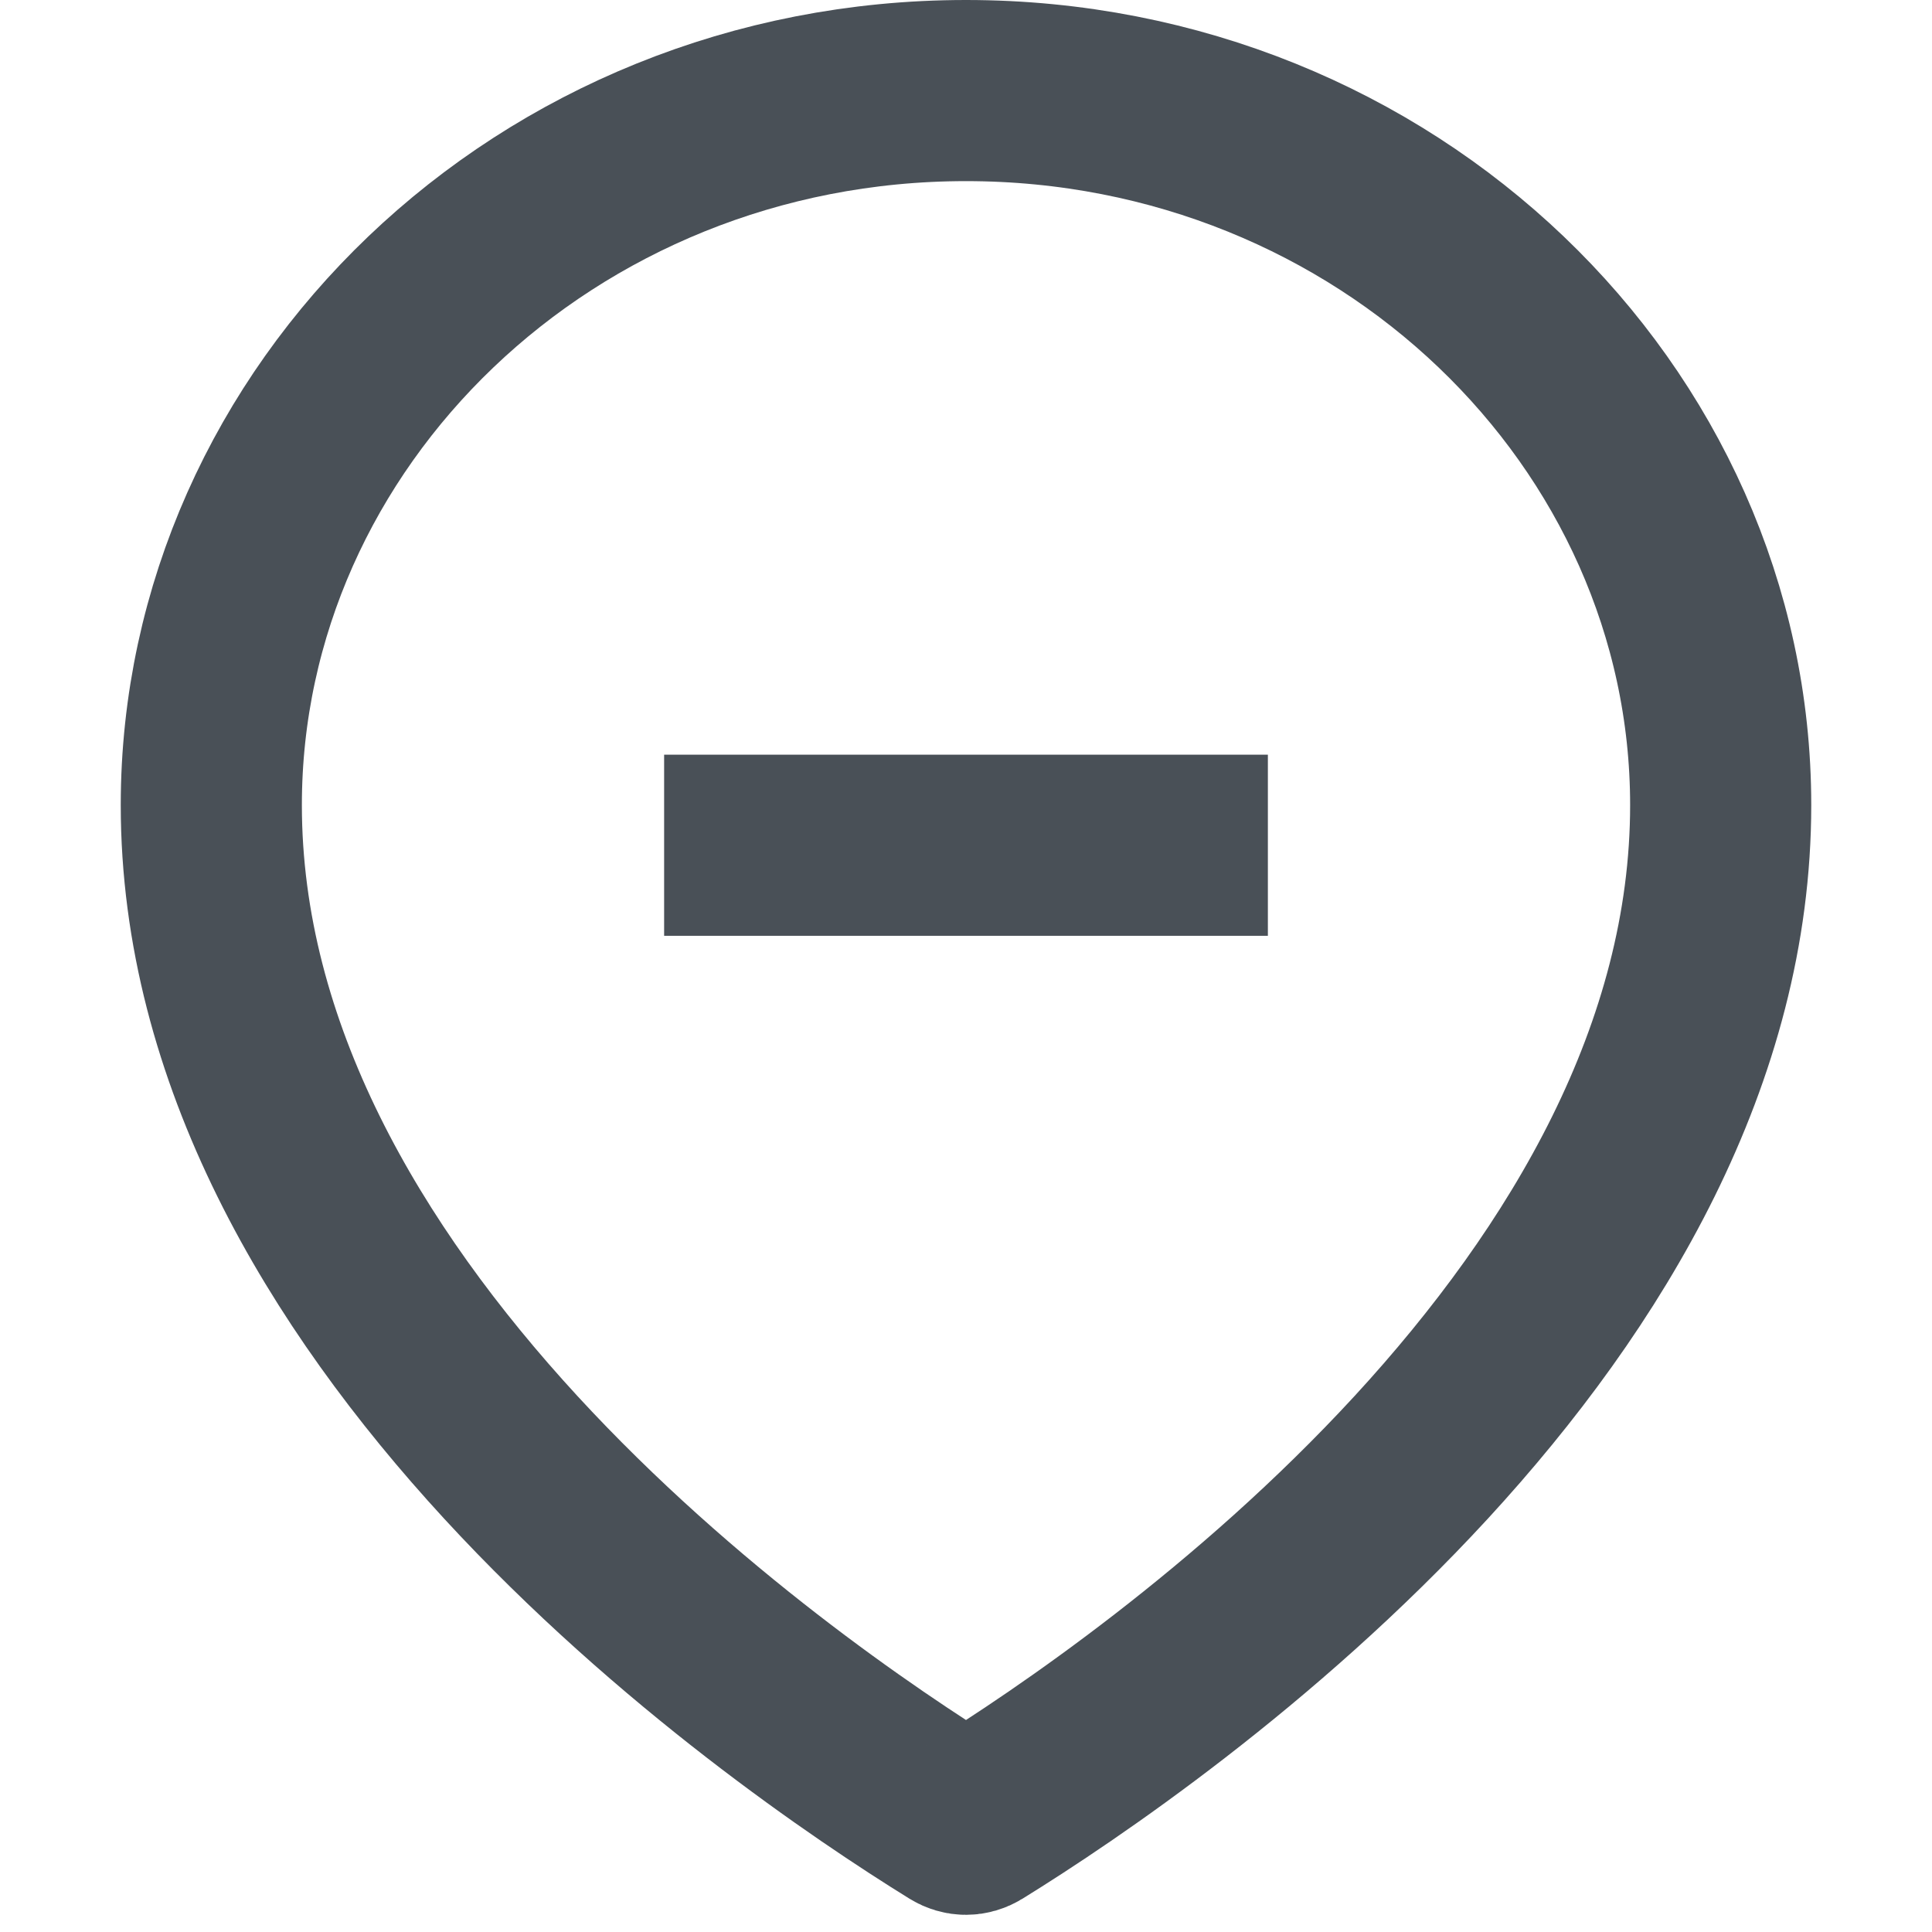
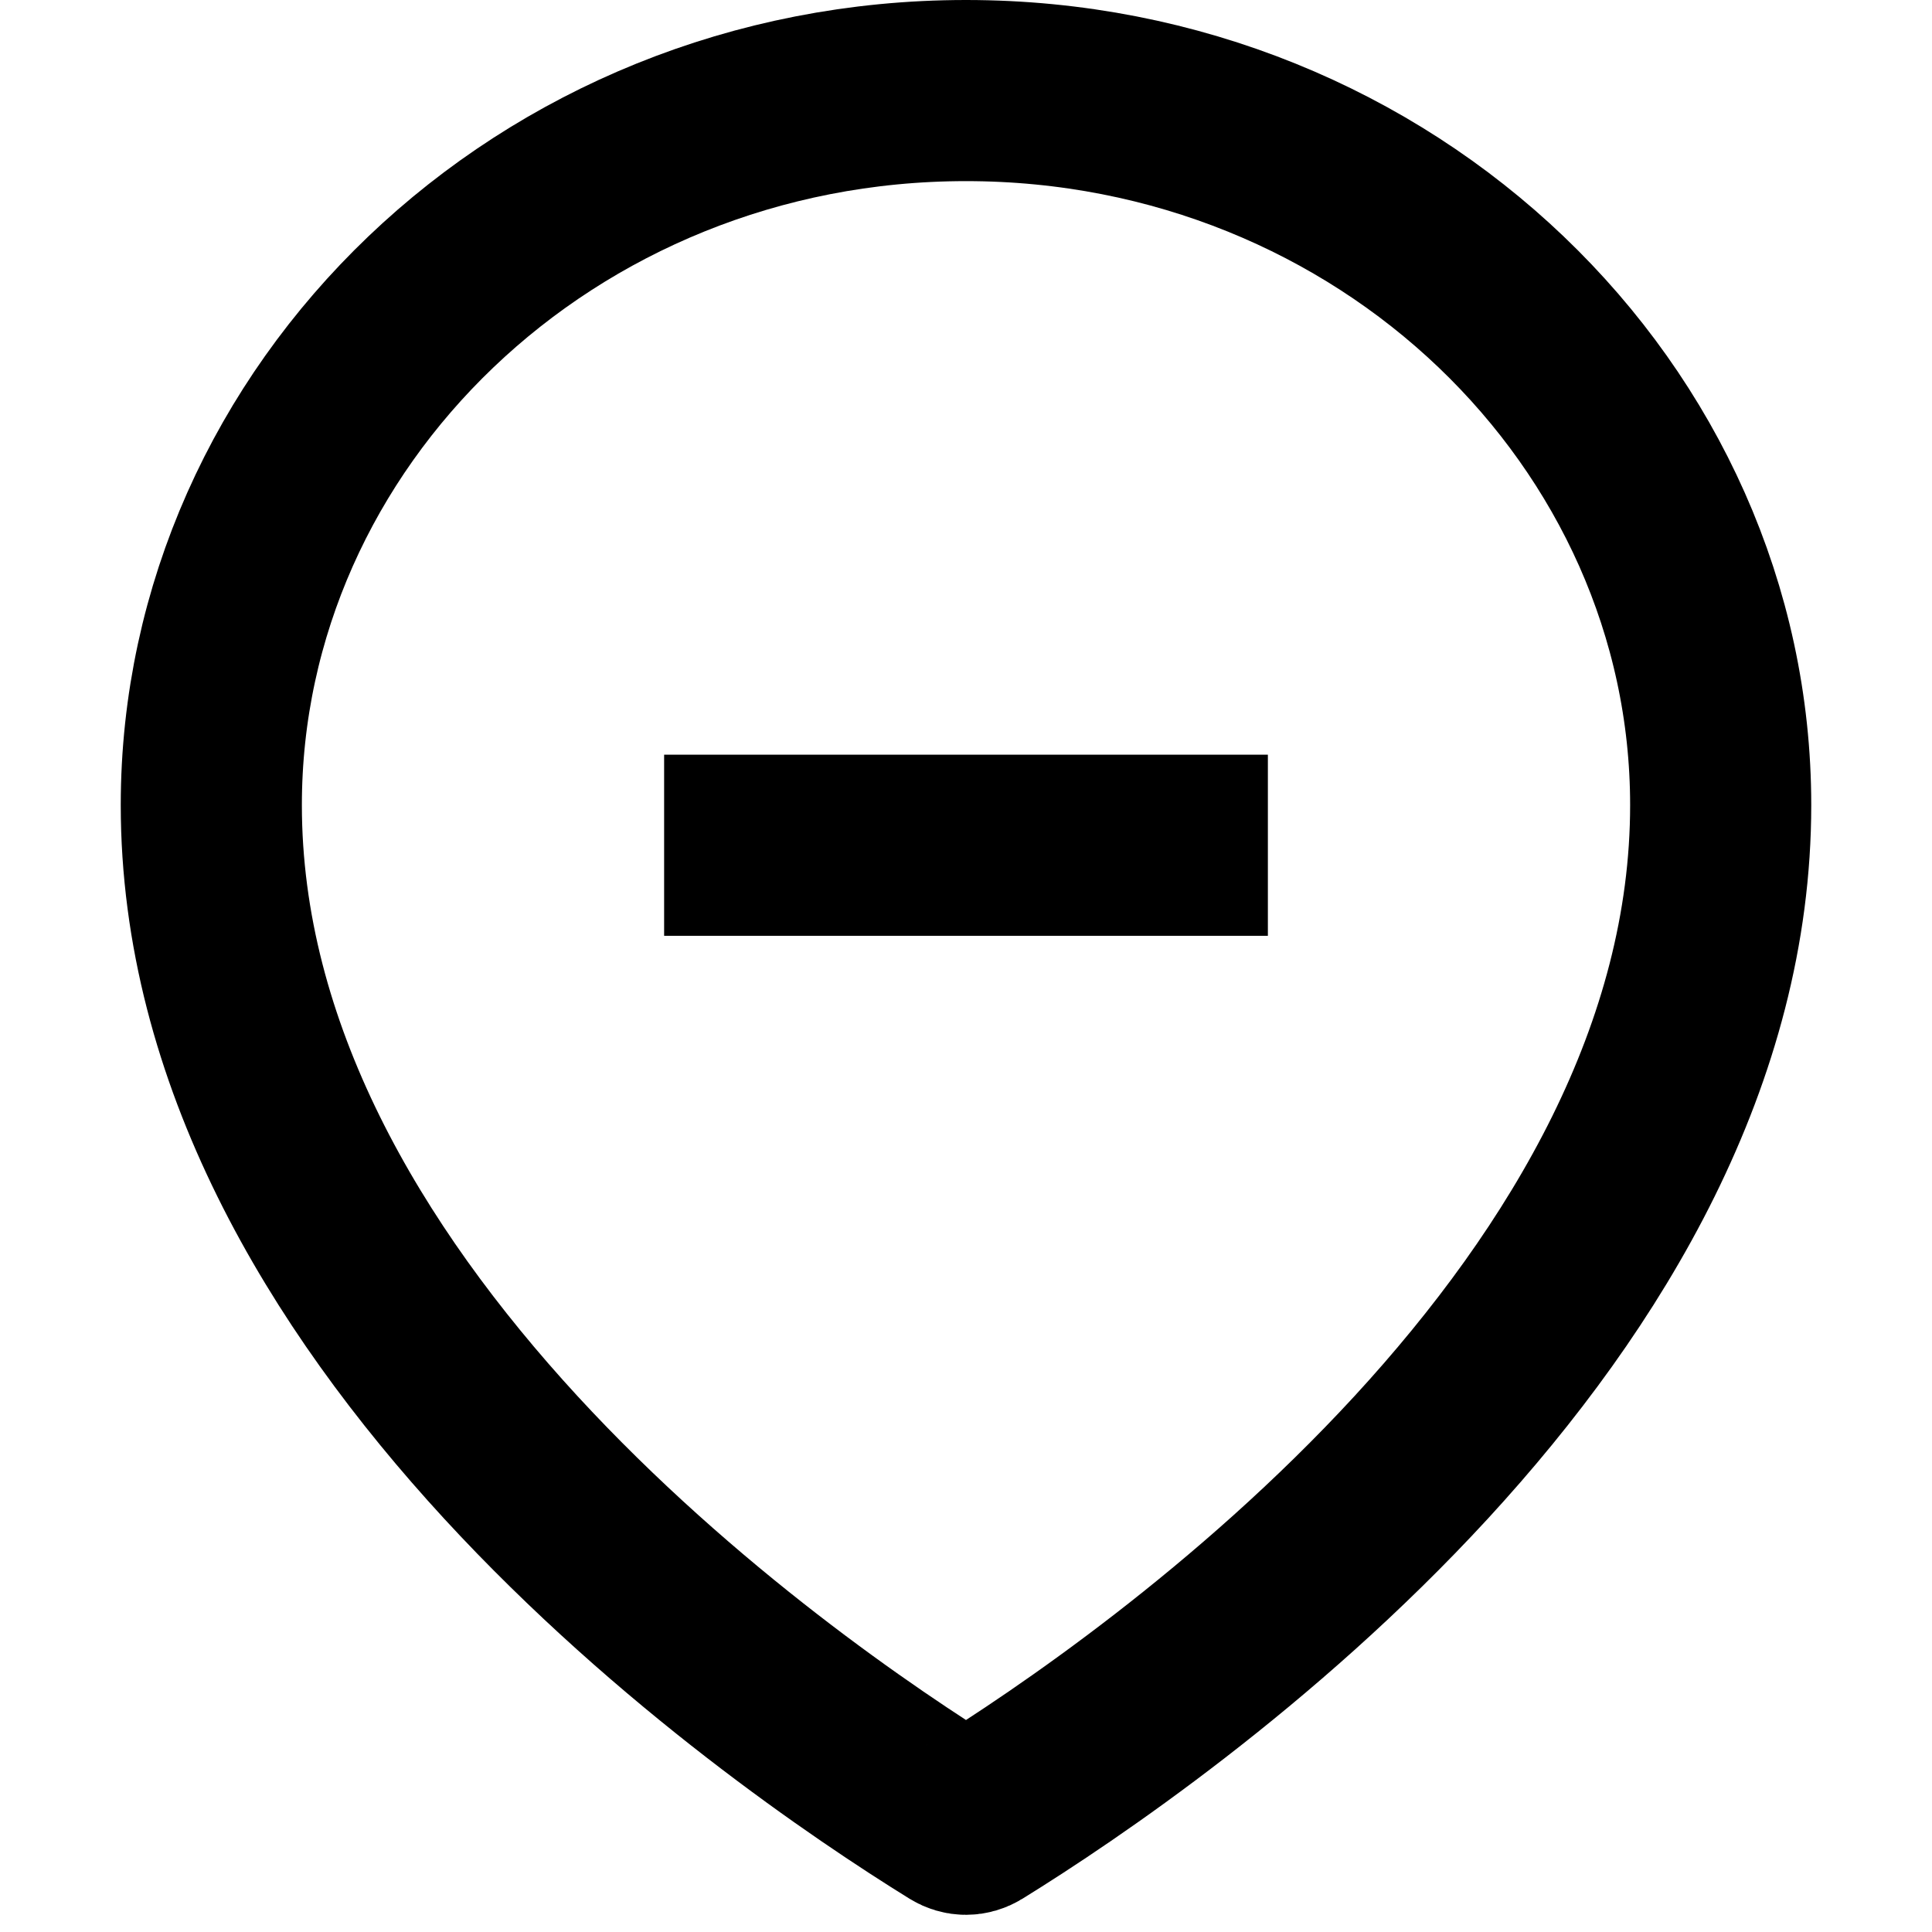
<svg xmlns="http://www.w3.org/2000/svg" width="16" height="16" viewBox="0 0 16 16" fill="none">
-   <path d="M14.25 6.667C14.25 8.722 13.15 10.569 11.77 12.069C10.398 13.559 8.829 14.619 8.074 15.086C8.027 15.115 7.973 15.115 7.926 15.086C7.171 14.619 5.602 13.559 4.23 12.069C2.85 10.569 1.75 8.722 1.75 6.667C1.75 3.447 4.514 0.75 8 0.75C11.486 0.75 14.25 3.447 14.25 6.667Z" stroke="#495057" stroke-width="1.5" />
-   <path d="M5.5 7H10.5" stroke="#495057" stroke-width="1.5" />
+   <path d="M14.25 6.667C14.25 8.722 13.15 10.569 11.77 12.069C10.398 13.559 8.829 14.619 8.074 15.086C8.027 15.115 7.973 15.115 7.926 15.086C7.171 14.619 5.602 13.559 4.23 12.069C2.85 10.569 1.75 8.722 1.75 6.667C1.75 3.447 4.514 0.75 8 0.75C11.486 0.75 14.25 3.447 14.25 6.667Z" stroke="currentColor" stroke-width="1.5" />
+   <path d="M5.5 7H10.5" stroke="currentColor" stroke-width="1.5" />
</svg>
